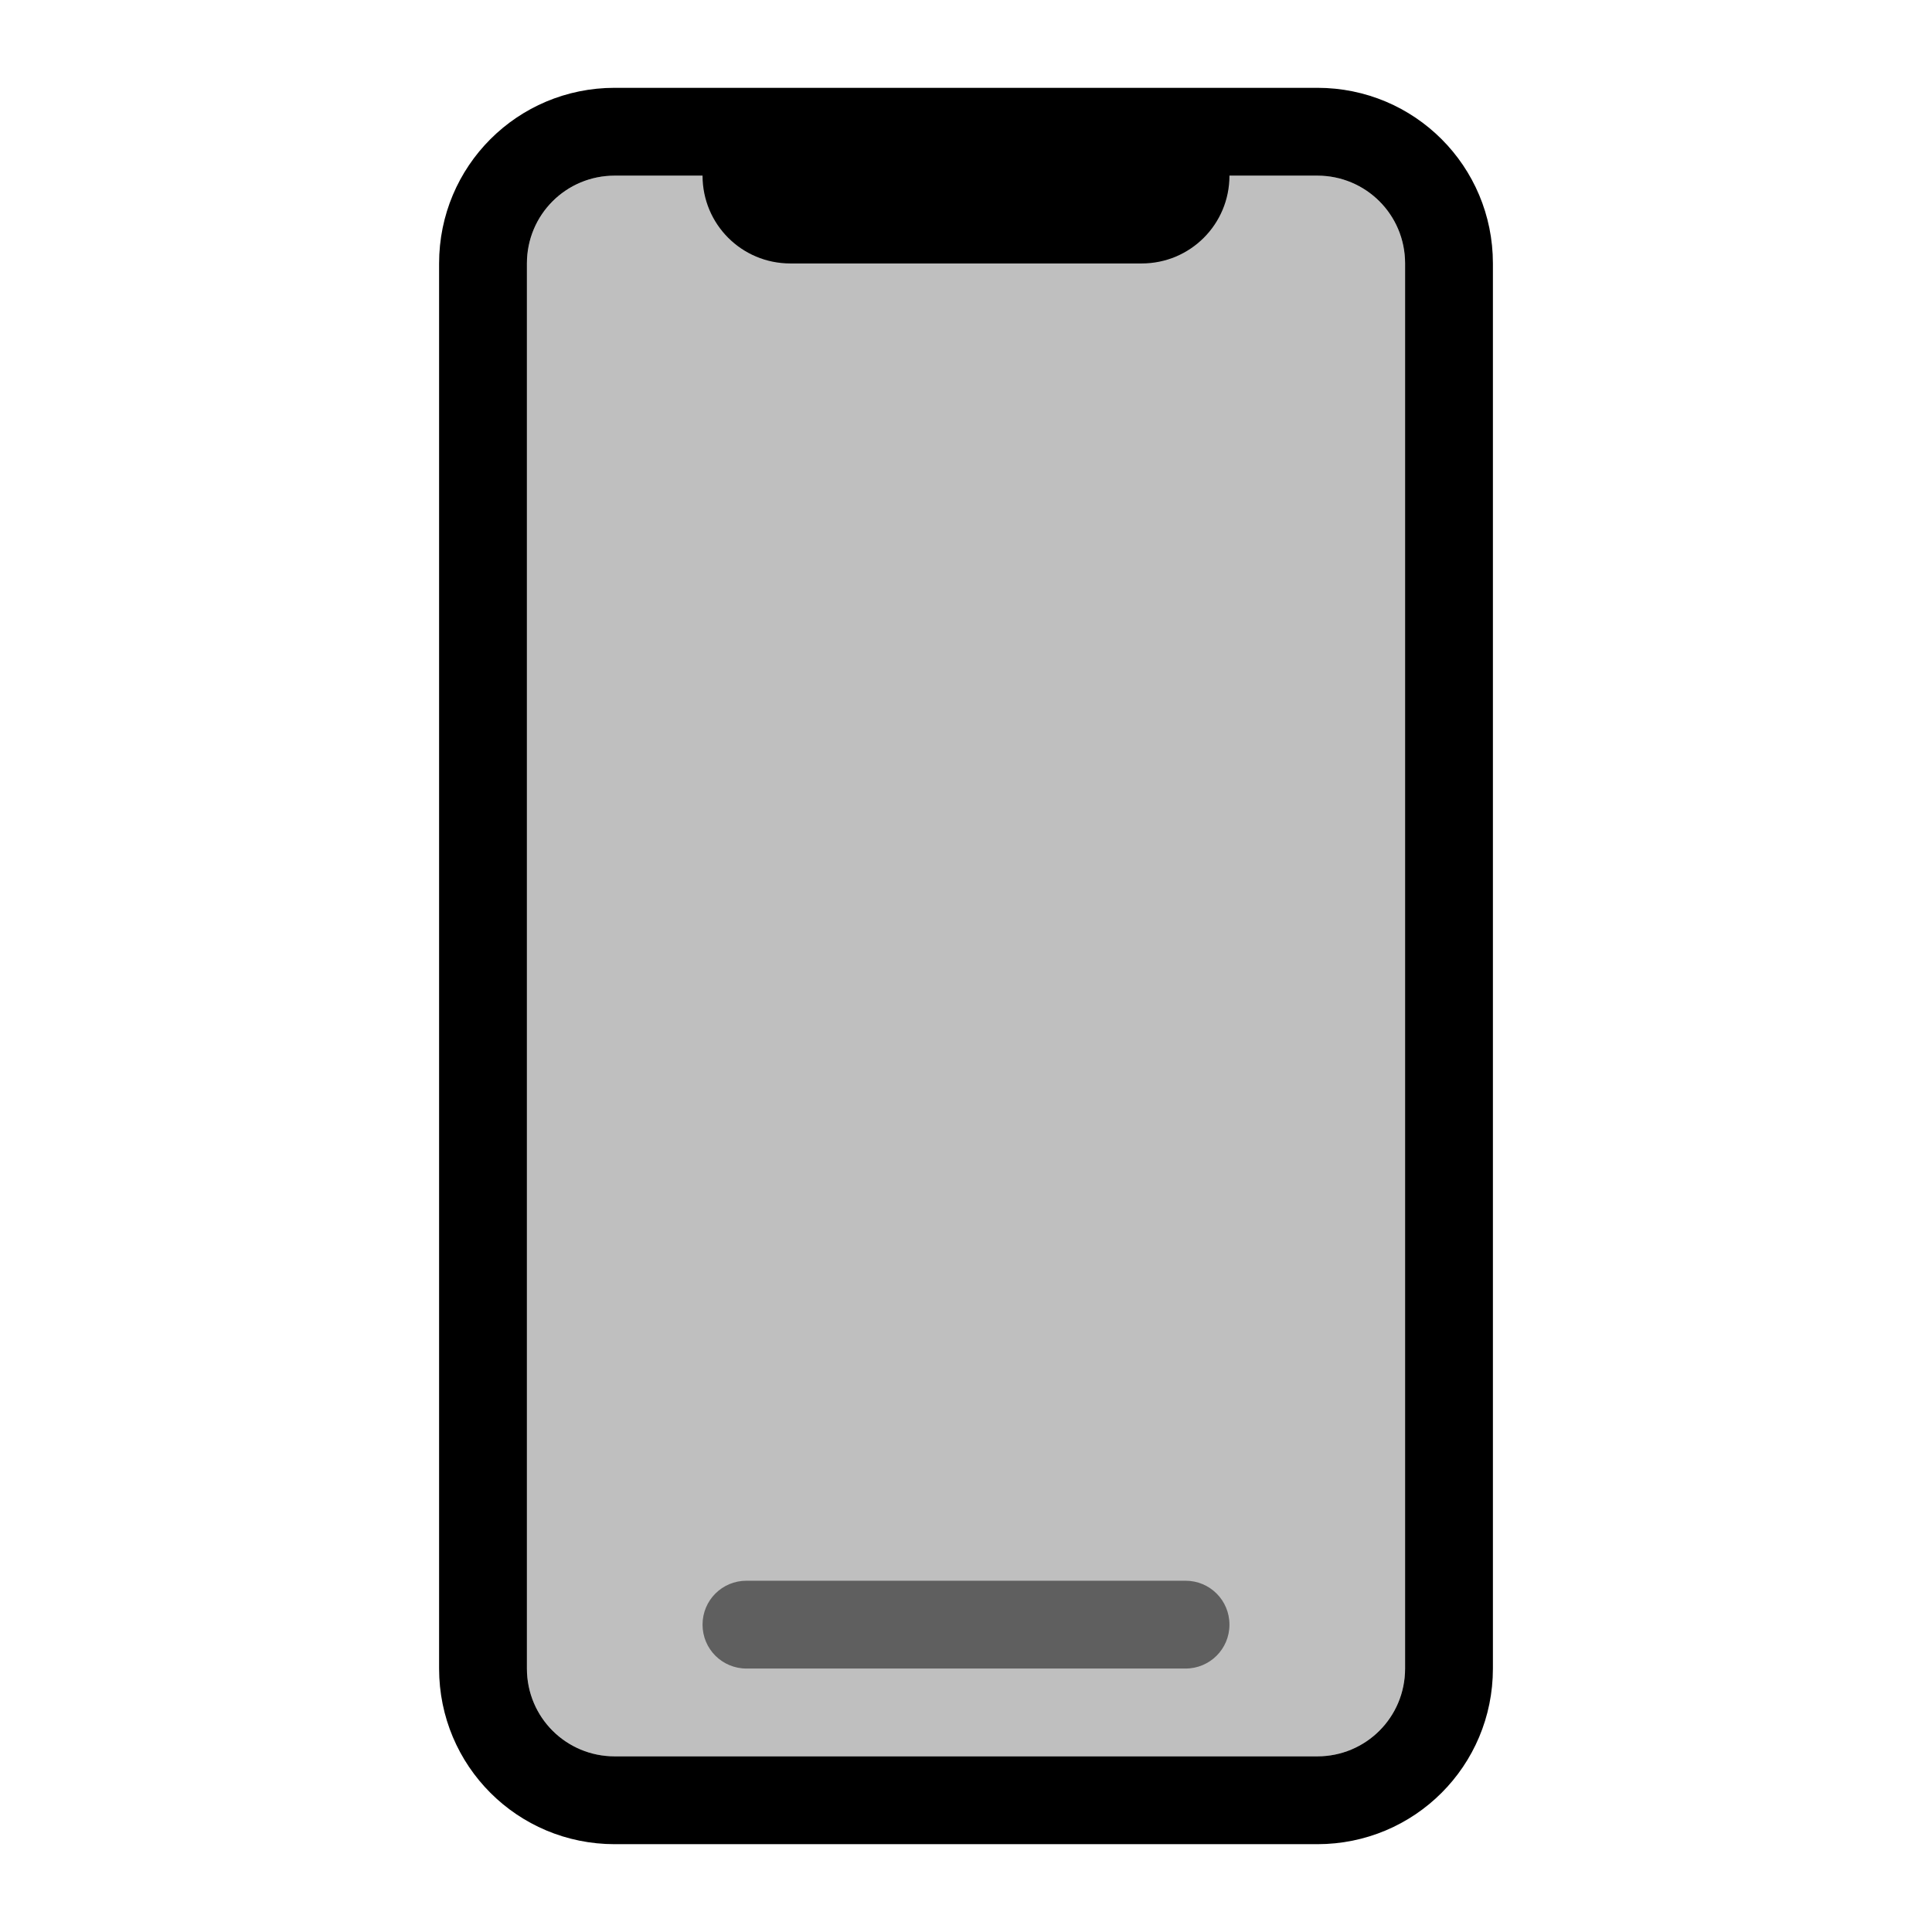
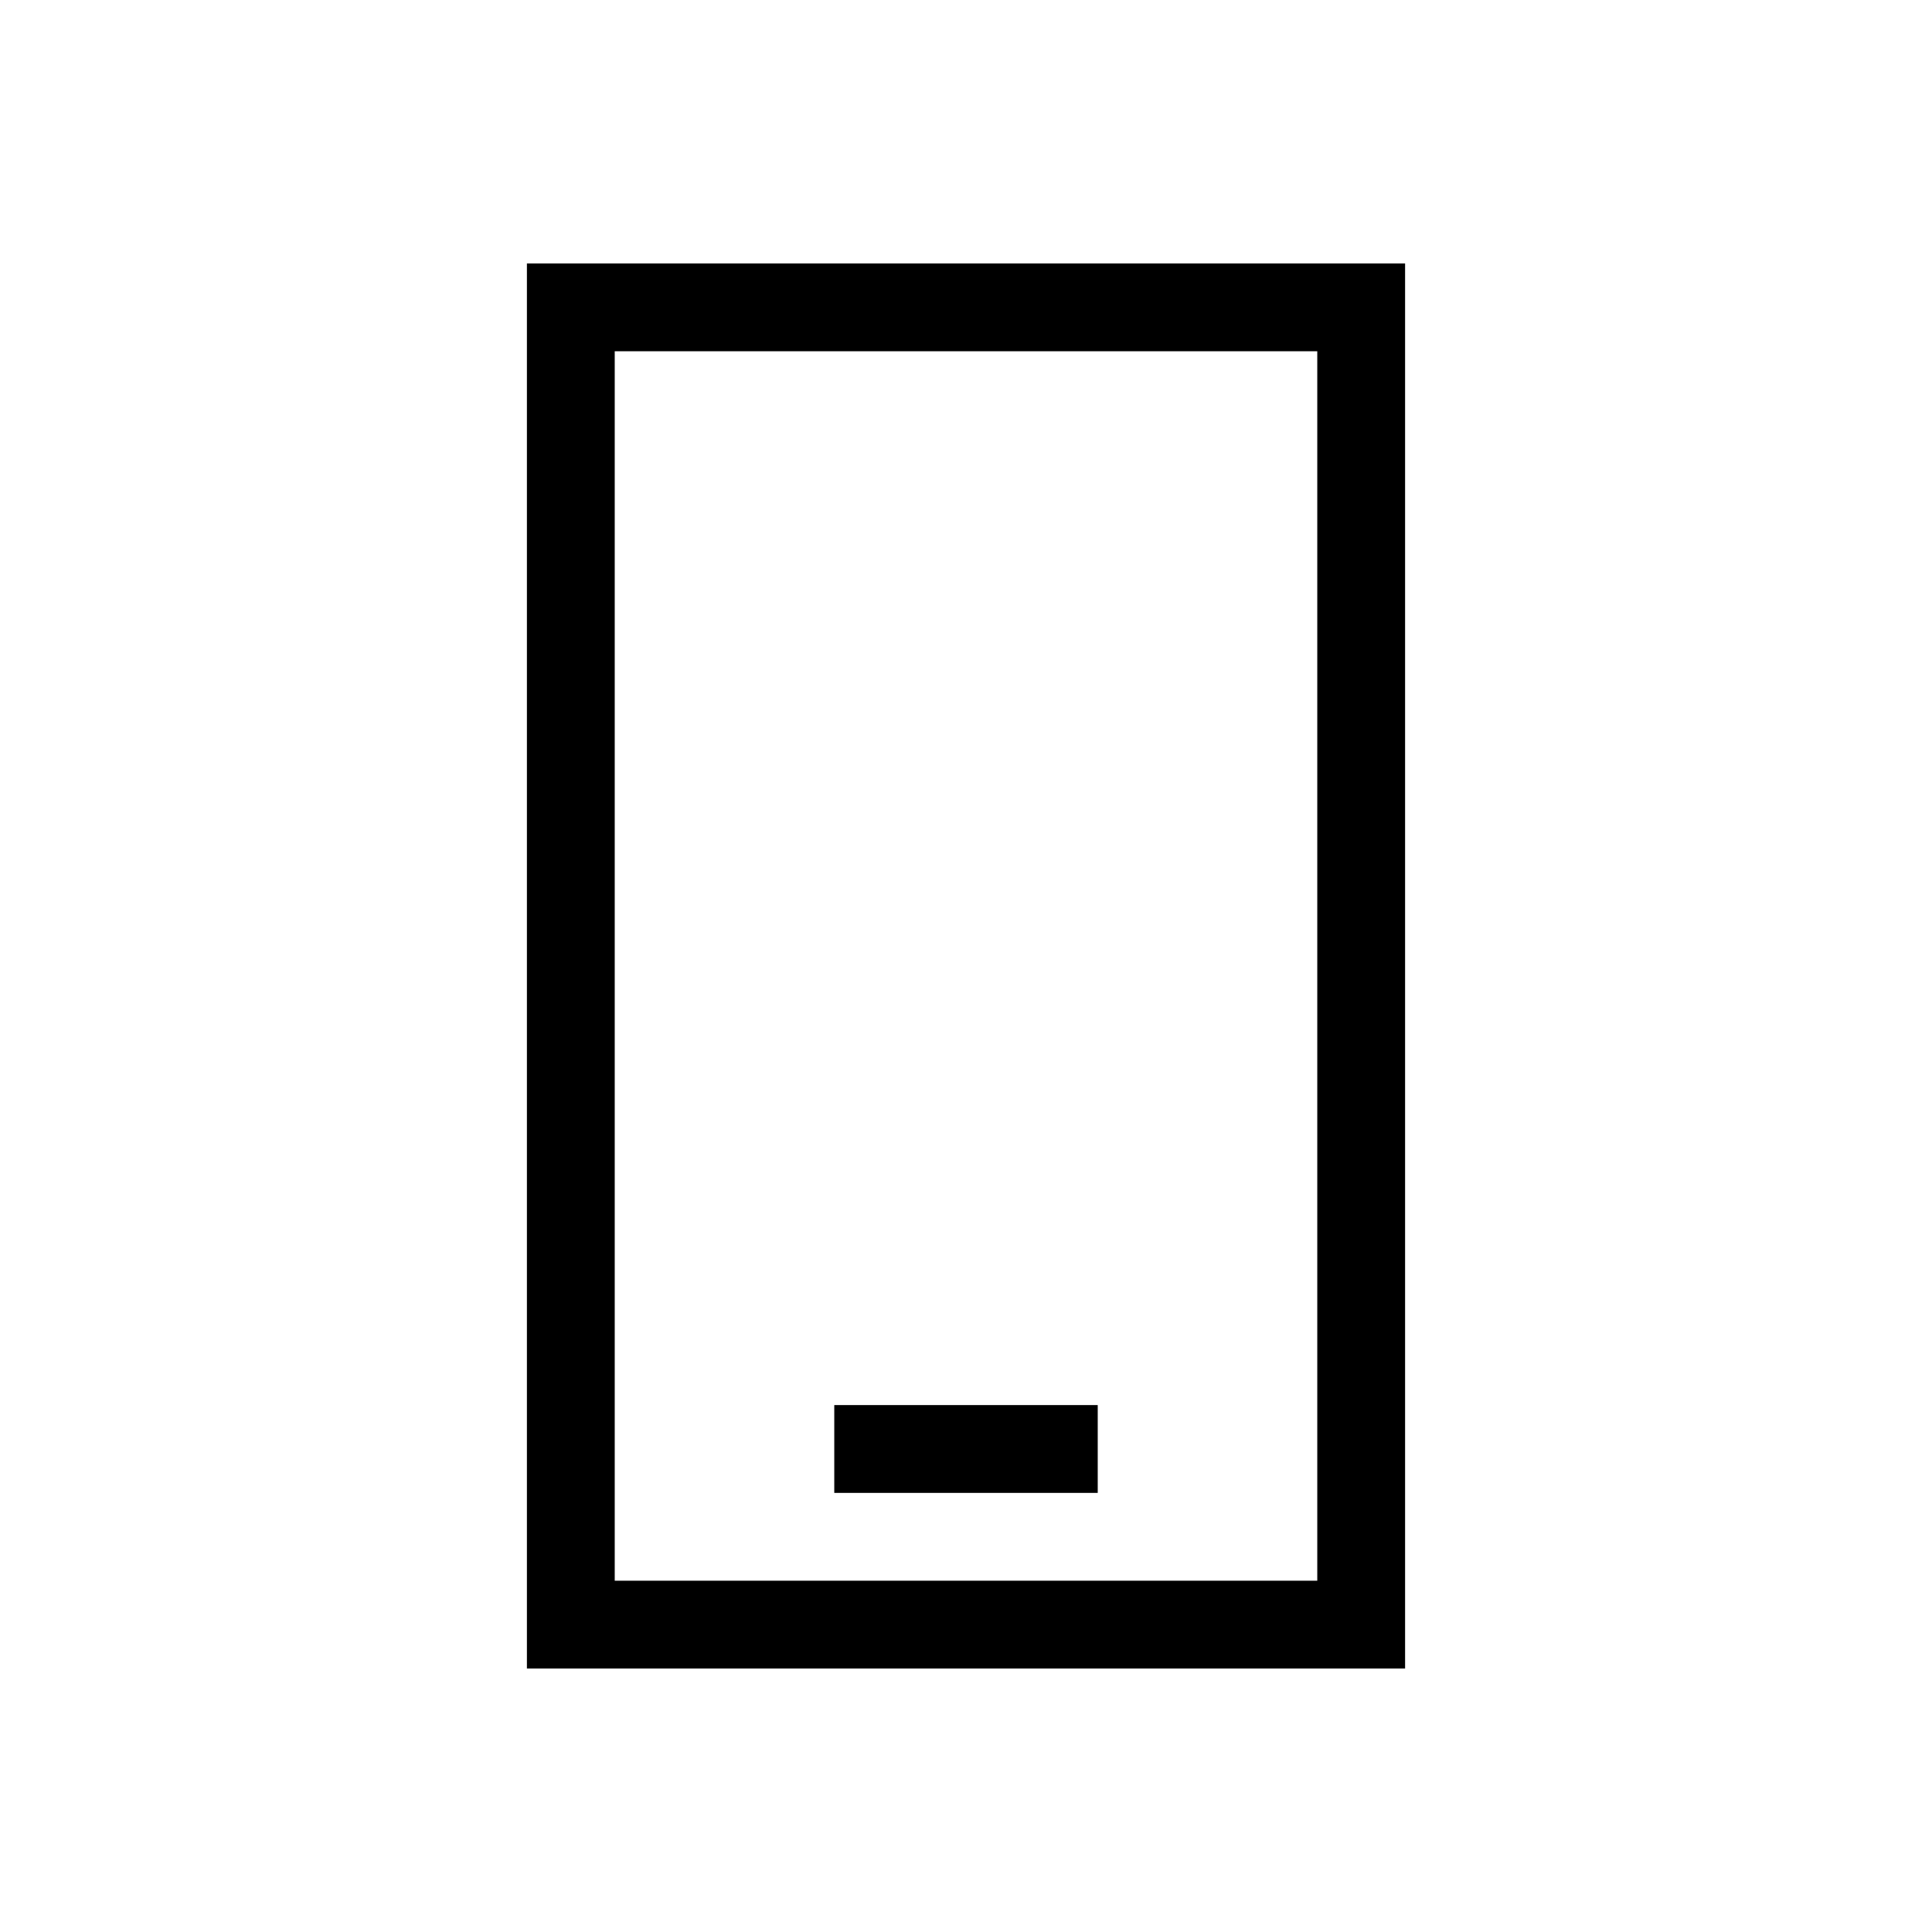
<svg xmlns="http://www.w3.org/2000/svg" id="svg" version="1.1" viewBox="0 0 22 22">
  <defs id="defs81">
    <style id="current-color-scheme" type="text/css">.ColorScheme-Text { color:#dedede; } .ColorScheme-Highlight { color:#5294e2; } .ColorScheme-ButtonBackground { color:#dedede; }</style>
    <style id="current-color-scheme-9" type="text/css">.ColorScheme-Text { color:#dedede; } .ColorScheme-Highlight { color:#5294e2; } .ColorScheme-ButtonBackground { color:#dedede; }</style>
    <style id="current-color-scheme-3" type="text/css">
      .ColorScheme-Text {
        color:#31363b;
      }
      .ColorScheme-Background {
        color:#eff0f1;
      }
      .ColorScheme-Highlight {
        color:#3daee9;
      }
      .ColorScheme-ViewText {
        color:#31363b;
      }
      .ColorScheme-ViewBackground {
        color:#fcfcfc;
      }
      .ColorScheme-ViewHover {
        color:#93cee9;
      }
      .ColorScheme-ViewFocus{
        color:#3daee9;
      }
      .ColorScheme-ButtonText {
        color:#31363b;
      }
      .ColorScheme-ButtonBackground {
        color:#eff0f1;
      }
      .ColorScheme-ButtonHover {
        color:#93cee9;
      }
      .ColorScheme-ButtonFocus{
        color:#3daee9;
      }
      </style>
  </defs>
-   <g id="22-22-phone">
-     <rect id="rect836" x="6" y="2" width="10" height="18" rx="1" ry="1" fill="#dedede" opacity=".25" style="fill:#000000;fill-opacity:1" />
-     <path id="path15" d="m0 0h22v22h-22z" opacity="0" />
-     <path id="rect834" d="m7 1c-1.108 0-2 0.892-2 2v16c0 1.108 0.892 2 2 2h8c1.108 0 2-0.892 2-2v-16c0-1.108-0.892-2-2-2h-6zm0 1h1c0 0.554 0.446 1 1 1h4c0.554 0 1-0.446 1-1h1c0.554 0 1 0.446 1 1v16c0 0.554-0.446 1-1 1h-8c-0.554 0-1-0.446-1-1v-16c0-0.554 0.446-1 1-1z" fill="#dedede" style="fill:#000000;fill-opacity:1" />
-     <path id="rect844" d="m8.5 18h5c0.277 0 0.5 0.223 0.5 0.5s-0.223 0.5-0.5 0.5h-5c-0.277 0-0.5-0.223-0.5-0.5s0.223-0.5 0.5-0.5z" fill="#dedede" opacity=".5" style="fill:#000000;fill-opacity:1" />
+   <g id="phone" transform="translate(-321,-564.3622)">
+     <rect y="529.362" x="321" height="32" width="32" id="rect4436" style="opacity:1;fill:none;fill-opacity:1;stroke:none;stroke-width:0.1;stroke-linecap:square;stroke-linejoin:miter;stroke-miterlimit:4;stroke-dasharray:none;stroke-dashoffset:0;stroke-opacity:1" />
+     <g transform="translate(-46)" id="g855">
+       <path style="opacity:1;fill:#000000;fill-opacity:1;stroke:none;stroke-width:1;stroke-miterlimit:4;stroke-dasharray:none;stroke-opacity:1" d="m 376,531.362 c -0.554,0 -1,0.446 -1,1 v 26 c 0,0.554 0.446,1 1,1 h 14 c 0.554,0 1,-0.446 1,-1 v -26 c 0,-0.554 -0.446,-1 -1,-1 z m 0,1 h 14 v 26 h -14 z" id="rect846" />
+       <rect style="opacity:1;fill:#000000;fill-opacity:1;stroke:none;stroke-width:1.095;stroke-miterlimit:4;stroke-dasharray:none;stroke-opacity:1" id="rect851" width="6" height="1" x="380" y="556.362" />
+     </g>
  </g>
-   <g id="16-16-phone">
-     <path id="rect872" d="m5 27c-1.108 0-2 0.892-2 2v10c0 1.108 0.892 2 2 2h6c1.108 0 2-0.892 2-2v-10c0-1.108-0.892-2-2-2zm0 1h6c0.554 0 1 0.446 1 1v10c0 0.554-0.446 1-1 1h-6c-0.554 0-1-0.446-1-1v-10c0-0.554 0.446-1 1-1z" fill="#dedede" style="fill:#000000;fill-opacity:1" />
-     <rect id="rect874" x="4" y="28" width="8" height="12" rx="1" ry="1" fill="#dedede" opacity=".25" style="fill:#000000;fill-opacity:1" />
-     <rect id="rect10" y="26" width="16" height="16" rx="0" ry="0" opacity="0" />
-     <rect id="rect882" x="6" y="27" width="4" height="2" rx="1" ry="1" fill="#dedede" style="fill:#000000;fill-opacity:1" />
-     <path id="rect884" d="m6.638 38h2.725c0.353 0 0.637 0.223 0.637 0.5s-0.284 0.5-0.637 0.5h-2.725c-0.353 0-0.637-0.223-0.637-0.5s0.284-0.5 0.637-0.5z" fill="#dedede" opacity=".5" style="fill:#000000;fill-opacity:1" />
+   <g id="22-22-phone" transform="translate(-355,-534.3622)">
+     <rect style="opacity:1;fill:none;fill-opacity:1;stroke:none;stroke-width:0.139;stroke-linecap:square;stroke-linejoin:miter;stroke-miterlimit:4;stroke-dasharray:none;stroke-dashoffset:0;stroke-opacity:1" id="rect4444" width="22" height="22" x="355" y="534.362" />
+     <g transform="translate(-14)" id="g874">
+       <path style="opacity:1;fill:#000000;fill-opacity:1;stroke:none;stroke-width:1;stroke-miterlimit:4;stroke-dasharray:none;stroke-opacity:1" d="m 375,537.362 v 16 h 10 v -16 z m 1,1 h 8 v 14 h -8 z" id="rect865" />
+       <rect style="opacity:1;fill:#000000;fill-opacity:1;stroke:none;stroke-width:1.225;stroke-miterlimit:4;stroke-dasharray:none;stroke-opacity:1" id="rect870" width="3" height="1" x="378.5" y="550.362" />
+     </g>
  </g>
-   <g id="phone">
-     <path id="rect894" d="m10-31c-1.108 0-2 0.892-2 2v22c0 1.108 0.892 2 2 2h12c1.108 0 2-0.892 2-2v-22c0-1.108-0.892-2-2-2zm0 1h12c0.554 0 1 0.446 1 1v22c0 0.554-0.446 1-1 1h-12c-0.554 0-1-0.446-1-1v-22c0-0.554 0.446-1 1-1z" fill="#dedede" style="fill:#000000;fill-opacity:1" />
-     <rect id="rect896" x="9" y="-30" width="14" height="24" rx="0" ry="1" fill="#dedede" opacity=".25" style="fill:#000000;fill-opacity:1" />
-     <rect id="rect5" y="-34" width="32" height="32" rx="0" ry="0" opacity="0" />
-     <rect id="rect903" x="13" y="-31" width="6" height="2" rx="1" ry="1" fill="#dedede" style="fill:#000000;fill-opacity:1" />
-     <rect id="rect905" x="12" y="-8" width="8" height="1" rx=".537" ry="1" fill="#dedede" opacity=".5" style="fill:#000000;fill-opacity:1" />
+   <g id="16-16-phone" transform="translate(-303,-511.3622)">
+     <rect y="537.362" x="303" height="16" width="16" id="rect4442" style="opacity:1;fill:none;fill-opacity:1;stroke:none;stroke-width:0.101;stroke-linecap:square;stroke-linejoin:miter;stroke-miterlimit:4;stroke-dasharray:none;stroke-dashoffset:0;stroke-opacity:1" />
+     <g id="g893">
+       <path style="opacity:1;fill:#000000;fill-opacity:1;stroke:none;stroke-width:1;stroke-miterlimit:4;stroke-dasharray:none;stroke-opacity:1" d="m -14,10 v 12 h 8 V 10 Z m 1,1 h 6 v 10 h -6 z" transform="translate(321,529.3622)" id="rect884-3" />
+       <rect style="opacity:1;fill:#000000;fill-opacity:1;stroke:none;stroke-width:1;stroke-miterlimit:4;stroke-dasharray:none;stroke-opacity:1" id="rect889-6" width="2" height="1" x="310" y="548.362" />
+     </g>
  </g>
  <g id="phone-battery">
-     <path id="path897" d="m47-31c-1.108 0-2 0.892-2 2v22c0 1.108 0.892 2 2 2h12c1.108 0 2-0.892 2-2v-22c0-1.108-0.892-2-2-2zm0 1h12c0.554 0 1 0.446 1 1v22c0 0.554-0.446 1-1 1h-12c-0.554 0-1-0.446-1-1v-22c0-0.554 0.446-1 1-1z" fill="#dedede" style="fill:#000000;fill-opacity:1" />
-     <rect id="rect899" x="46" y="-30" width="14" height="24" rx="0" ry="1" fill="#dedede" opacity=".25" style="fill:#000000;fill-opacity:1" />
-     <rect id="rect901" x="37" y="-34" width="32" height="32" rx="0" ry="0" opacity="0" />
-     <rect id="rect904" x="50" y="-31" width="6" height="2" rx="1" ry="1" fill="#dedede" style="fill:#000000;fill-opacity:1" />
-     <rect id="rect906" x="49" y="-8" width="8" height="1" rx=".537" ry="1" fill="#dedede" opacity=".5" style="fill:#000000;fill-opacity:1" />
-     <g id="g4600" transform="rotate(-90,-121.98,269.52)">
-       <path id="path4472" transform="translate(214.54,404.5)" d="m-48 37a3 3 0 0 0-2.826 2h-1.174v2h1.176a3 3 0 0 0 2.824 2v-1h2v-1h-2v-2h2v-1h-2z" fill="#4caf50" style="fill:#3278ff;fill-opacity:1" />
+     <g id="g4600" transform="rotate(-90,-122.98,270.52)">
+       <path id="path4472" transform="translate(214.54,404.5)" d="m -48,37 a 3,3 0 0 0 -2.826,2 H -52 v 2 h 1.176 A 3,3 0 0 0 -48,43 v -1 h 2 v -1 h -2 v -2 h 2 v -1 h -2 z" fill="#4caf50" style="fill:#3278ff;fill-opacity:1" />
+     </g>
+     <rect y="-35" x="35" height="32" width="32" id="rect932" style="fill:none;fill-opacity:1;stroke:none;stroke-width:0.1;stroke-linecap:square;stroke-linejoin:miter;stroke-miterlimit:4;stroke-dasharray:none;stroke-dashoffset:0;stroke-opacity:1" />
+     <g transform="translate(-332,-564.3622)" id="g938">
+       <path style="opacity:1;fill:#000000;fill-opacity:1;stroke:none;stroke-width:1;stroke-miterlimit:4;stroke-dasharray:none;stroke-opacity:1" d="m 376,531.362 c -0.554,0 -1,0.446 -1,1 v 26 c 0,0.554 0.446,1 1,1 h 14 c 0.554,0 1,-0.446 1,-1 v -26 c 0,-0.554 -0.446,-1 -1,-1 z m 0,1 h 14 v 26 h -14 z" id="path934" />
+       <rect style="opacity:1;fill:#000000;fill-opacity:1;stroke:none;stroke-width:1.095;stroke-miterlimit:4;stroke-dasharray:none;stroke-opacity:1" id="rect936" width="6" height="1" x="380" y="556.362" />
    </g>
  </g>
  <g id="22-22-phone-battery">
-     <rect id="rect875" x="43" y="2" width="10" height="18" rx="1" ry="1" fill="#dedede" opacity=".25" style="fill:#000000;fill-opacity:1" />
-     <path id="path877" d="m37 0h22v22h-22z" opacity="0" />
-     <path id="path879" d="m44 1c-1.108 0-2 0.892-2 2v16c0 1.108 0.892 2 2 2h8c1.108 0 2-0.892 2-2v-16c0-1.108-0.892-2-2-2h-6zm0 1h1c0 0.554 0.446 1 1 1h4c0.554 0 1-0.446 1-1h1c0.554 0 1 0.446 1 1v16c0 0.554-0.446 1-1 1h-8c-0.554 0-1-0.446-1-1v-16c0-0.554 0.446-1 1-1z" fill="#dedede" style="fill:#000000;fill-opacity:1" />
-     <path id="path881" d="m45.5 18h5c0.277 0 0.5 0.223 0.5 0.5s-0.223 0.5-0.5 0.5h-5c-0.277 0-0.5-0.223-0.5-0.5s0.223-0.5 0.5-0.5z" fill="#dedede" opacity=".5" style="fill:#000000;fill-opacity:1" />
-     <path id="path4600" d="m45 10a3 3 0 0 0 2 2.826v1.174h2v-1.176a3 3 0 0 0 2-2.824h-1v-2h-1v2h-2v-2h-1v2z" fill="#4caf50" style="fill:#3278ff;fill-opacity:1" />
+     <rect style="fill:none;fill-opacity:1;stroke:none;stroke-width:0.139;stroke-linecap:square;stroke-linejoin:miter;stroke-miterlimit:4;stroke-dasharray:none;stroke-dashoffset:0;stroke-opacity:1" id="rect961" width="22" height="22" x="40" y="2.6171874e-06" />
+     <g id="g984">
+       <path id="path4600" d="m 48,10 a 3,3 0 0 0 2,2.826 V 14 h 2 V 12.824 A 3,3 0 0 0 54,10 H 53 V 8 h -1 v 2 H 50 V 8 h -1 v 2 z" fill="#4caf50" style="fill:#3278ff;fill-opacity:1" />
+       <g transform="translate(-329,-534.3622)" id="g967">
+         <path style="opacity:1;fill:#000000;fill-opacity:1;stroke:none;stroke-width:1;stroke-miterlimit:4;stroke-dasharray:none;stroke-opacity:1" d="m 375,537.362 v 16 h 10 v -16 z m 1,1 h 8 v 14 h -8 z" id="path963" />
+         <rect style="opacity:1;fill:#000000;fill-opacity:1;stroke:none;stroke-width:1.225;stroke-miterlimit:4;stroke-dasharray:none;stroke-opacity:1" id="rect965" width="3" height="1" x="378.5" y="550.362" />
+       </g>
+     </g>
  </g>
  <g id="16-16-phone-battery">
-     <path id="path885" d="m42 27c-1.108 0-2 0.892-2 2v10c0 1.108 0.892 2 2 2h6c1.108 0 2-0.892 2-2v-10c0-1.108-0.892-2-2-2zm0 1h6c0.554 0 1 0.446 1 1v10c0 0.554-0.446 1-1 1h-6c-0.554 0-1-0.446-1-1v-10c0-0.554 0.446-1 1-1z" fill="#dedede" style="fill:#000000;fill-opacity:1" />
-     <rect id="rect887" x="41" y="28" width="8" height="12" rx="1" ry="1" fill="#dedede" opacity=".25" style="fill:#000000;fill-opacity:1" />
-     <rect id="rect889" x="37" y="26" width="16" height="16" rx="0" ry="0" opacity="0" />
-     <rect id="rect891" x="43" y="27" width="4" height="2" rx="1" ry="1" fill="#dedede" style="fill:#000000;fill-opacity:1" />
-     <path id="path893" d="m43.637 38h2.725c0.353 0 0.637 0.223 0.637 0.5s-0.284 0.5-0.637 0.5h-2.725c-0.353 0-0.637-0.223-0.637-0.5s0.284-0.5 0.637-0.5z" fill="#dedede" opacity=".5" style="fill:#000000;fill-opacity:1" />
-     <path id="path936" d="m42 33a3 3 0 0 0 2 2.826v1.174h2v-1.176a3 3 0 0 0 2-2.824h-1v-2h-1v2h-2v-2h-1v2z" fill="#4caf50" style="fill:#3278ff;fill-opacity:1" />
+     <rect y="26" x="40" height="16" width="16" id="rect994" style="fill:none;fill-opacity:1;stroke:none;stroke-width:0.101;stroke-linecap:square;stroke-linejoin:miter;stroke-miterlimit:4;stroke-dasharray:none;stroke-dashoffset:0;stroke-opacity:1" />
+     <g id="g1018">
+       <path id="path936" d="m 46,33.333 a 2,2 0 0 0 1.333,1.884 V 36 h 1.333 V 35.216 A 2,2 0 0 0 50,33.333 H 49.333 V 32 h -0.667 v 1.333 H 47.333 V 32 h -0.667 v 1.333 z" fill="#4caf50" style="fill:#3278ff;fill-opacity:1;stroke-width:0.667" />
+       <g id="g1000" transform="translate(-263,-511.3622)">
+         <path style="opacity:1;fill:#000000;fill-opacity:1;stroke:none;stroke-width:1;stroke-miterlimit:4;stroke-dasharray:none;stroke-opacity:1" d="m -14,10 v 12 h 8 V 10 Z m 1,1 h 6 v 10 h -6 z" transform="translate(321,529.3622)" id="path996" />
+         <rect style="opacity:1;fill:#000000;fill-opacity:1;stroke:none;stroke-width:1;stroke-miterlimit:4;stroke-dasharray:none;stroke-opacity:1" id="rect998" width="2" height="1" x="310" y="548.362" />
+       </g>
+     </g>
  </g>
</svg>
